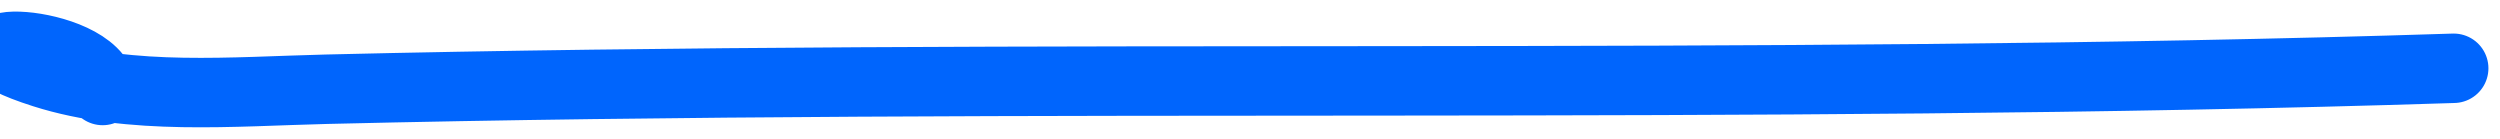
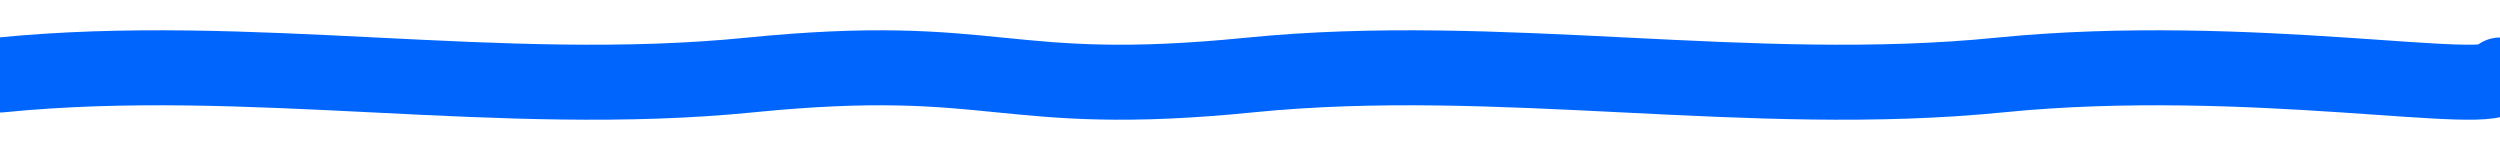
- <svg xmlns="http://www.w3.org/2000/svg" width="108" height="6" viewBox="0 0 108 6" fill="none">
-   <path d="M4.434 3.909C4.042 1.539 -3.401 1.478 1.895 3.163C5.654 4.358 10.073 3.952 14.097 3.855C44.738 3.121 75.632 3.926 106 2.95" stroke="#0065FD" stroke-width="3" stroke-linecap="round" />
+ <svg xmlns="http://www.w3.org/2000/svg" width="100" height="6" viewBox="0 0 100 6" fill="none">
+   <path d="M0 3C10 2, 20 4, 30 3S40 4, 50 3C60 2, 70 4, 80 3C90 2, 100 4, 100 3" stroke="#0065FD" stroke-width="3" stroke-linecap="round" />
</svg>
